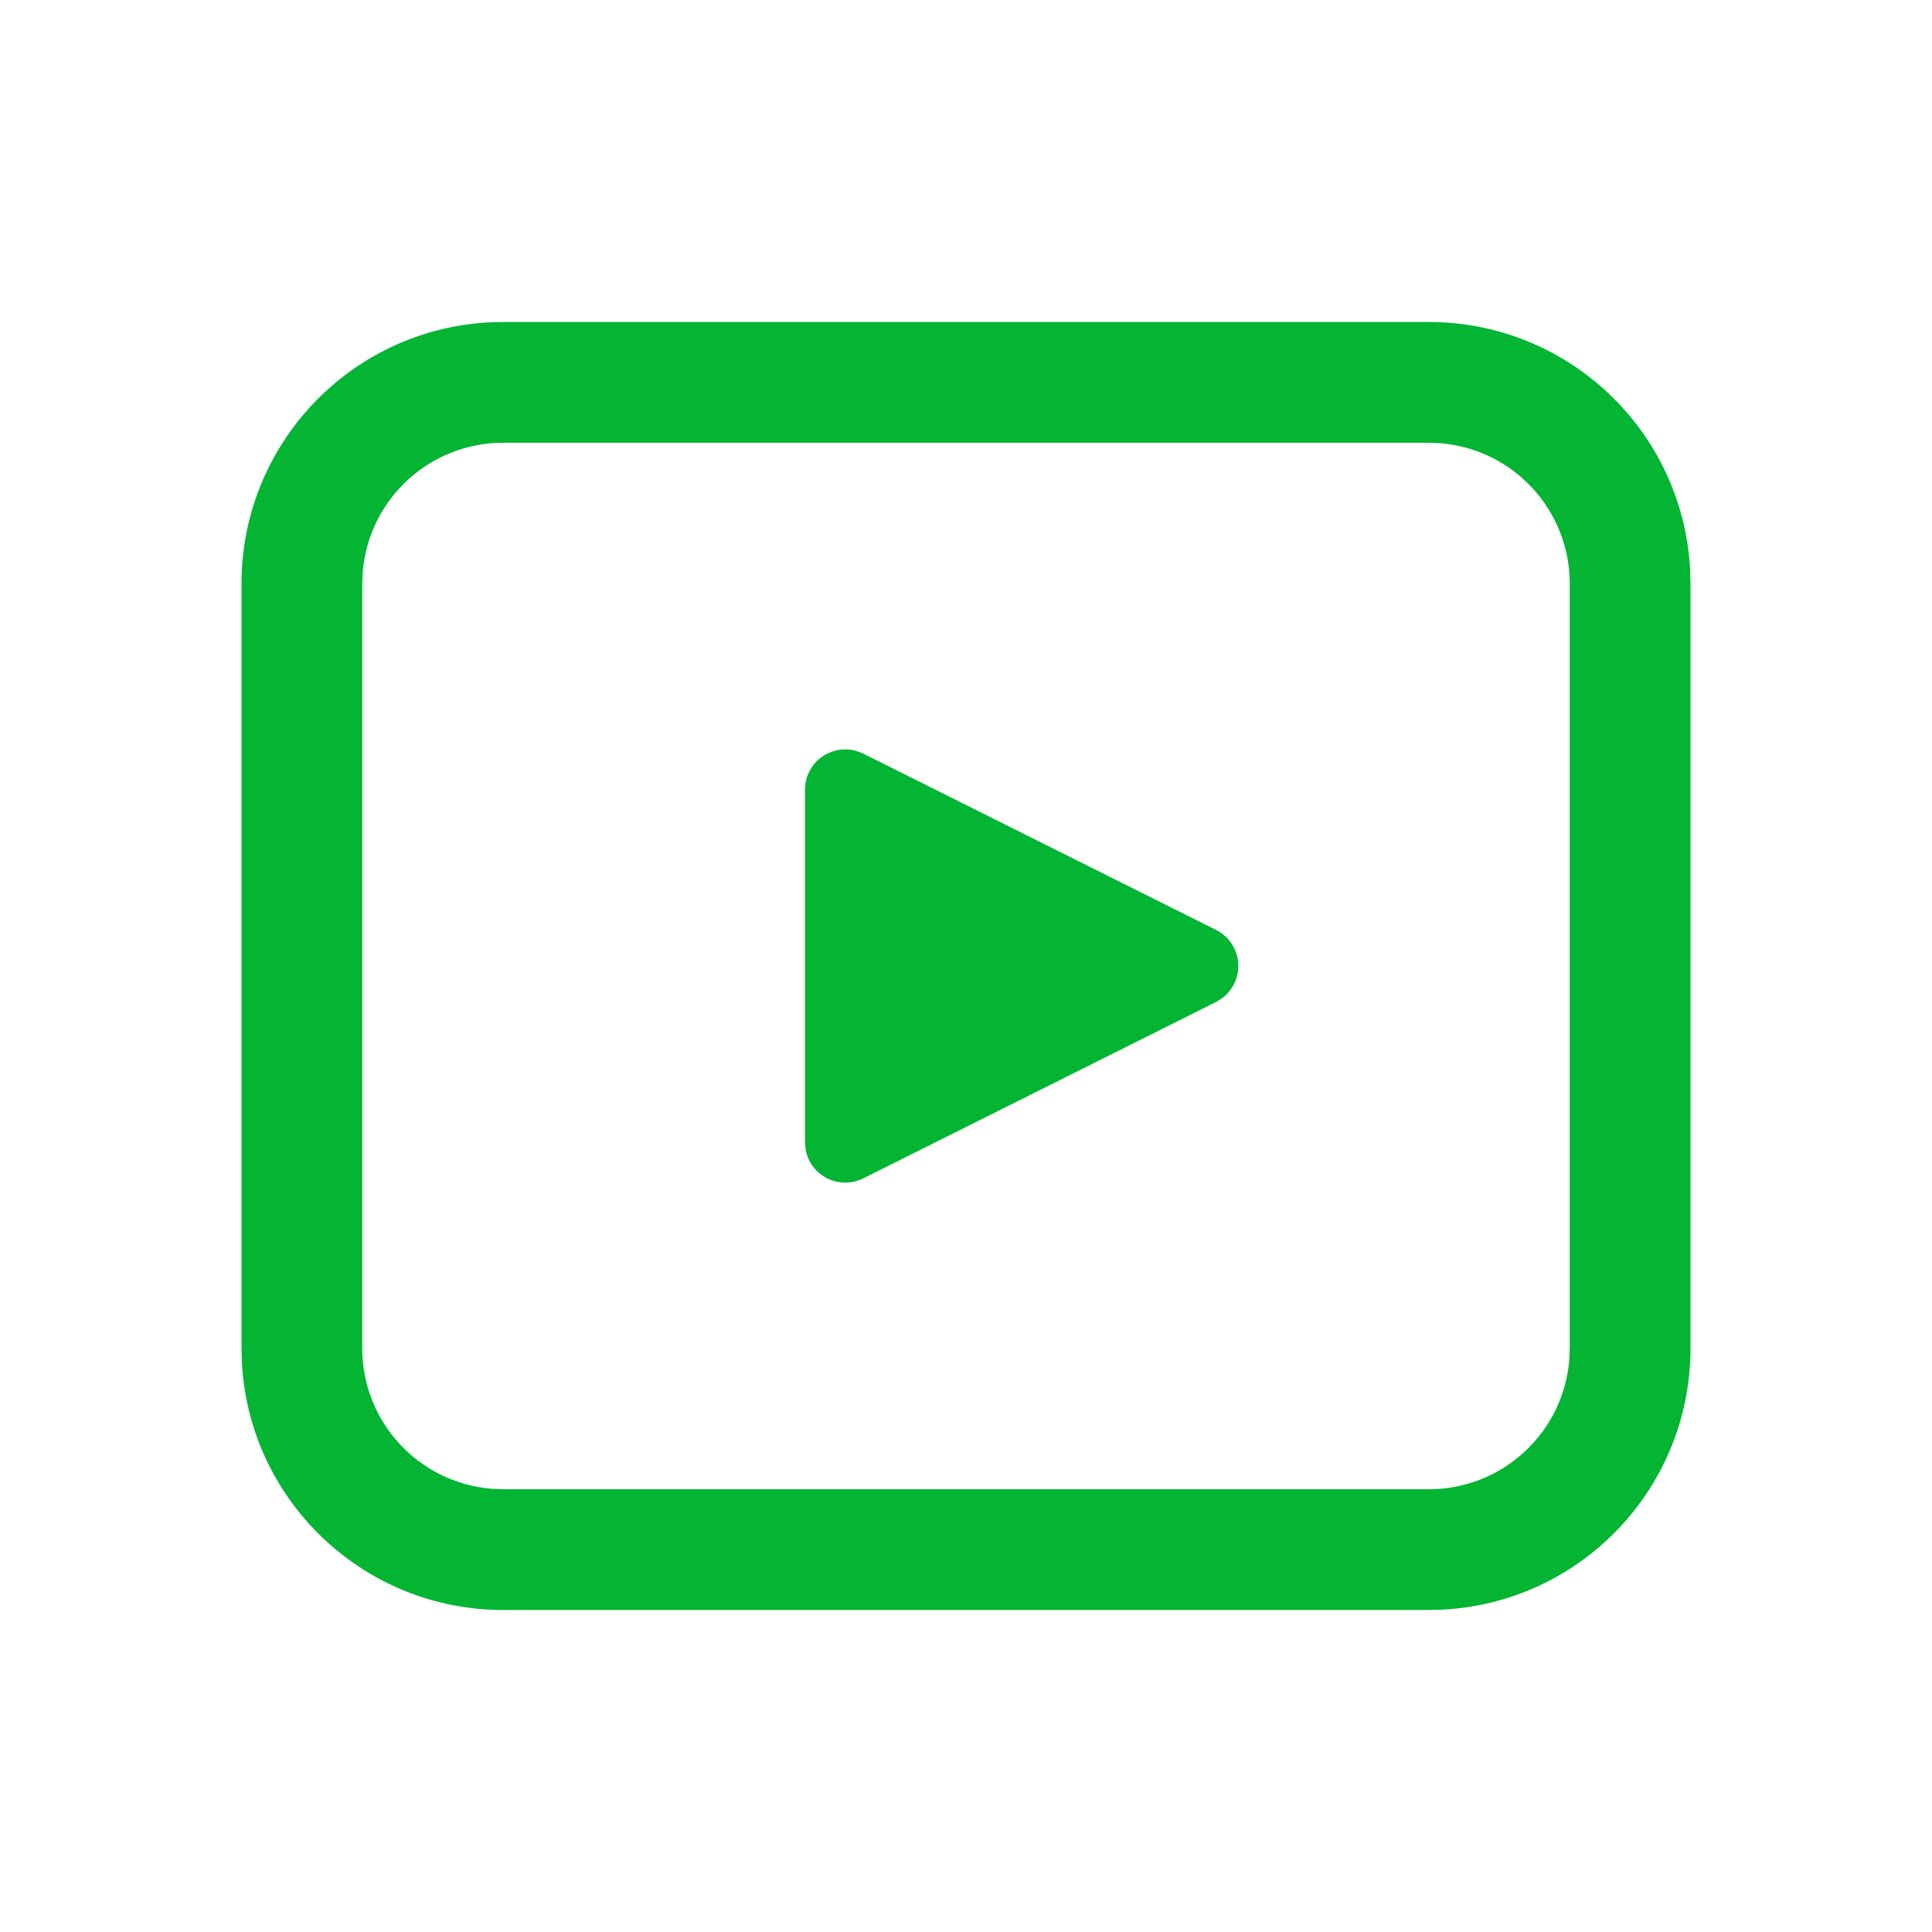
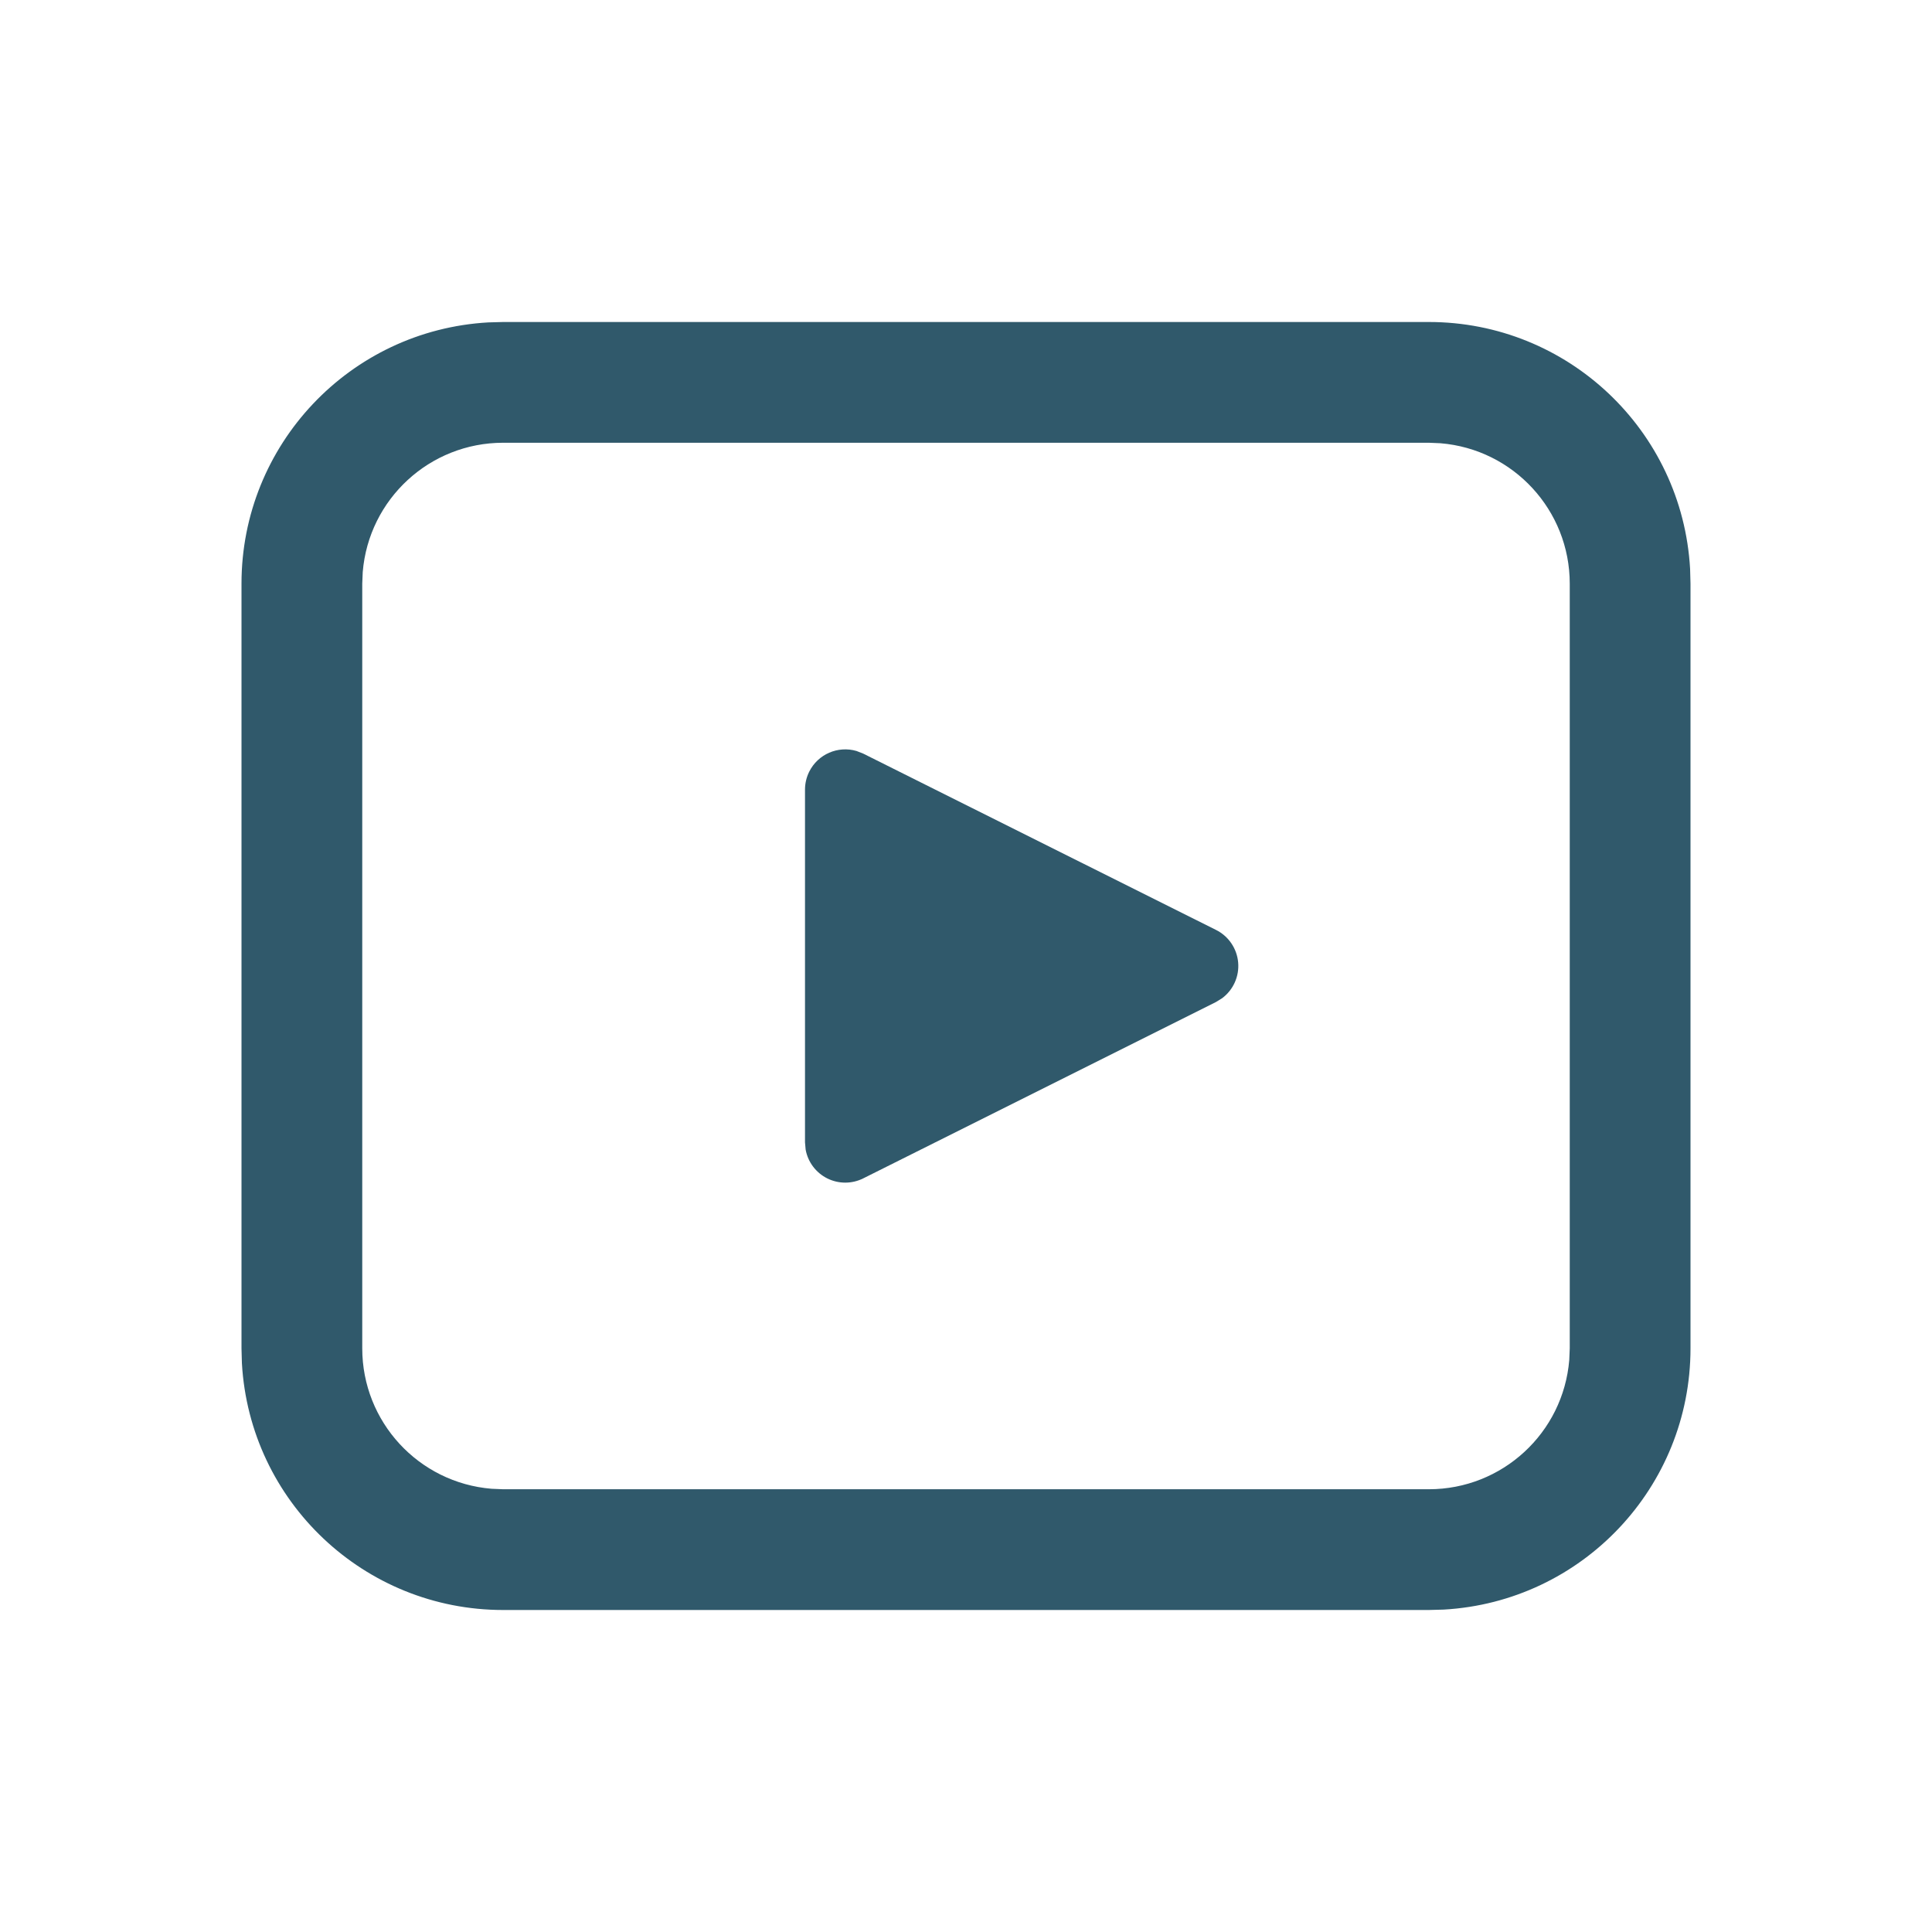
<svg xmlns="http://www.w3.org/2000/svg" width="24" height="24" fill="none">
-   <path fill="#04B533" d="M6.25 4h11.5a3.25 3.25 0 0 1 3.245 3.066L21 7.25v9.5a3.25 3.25 0 0 1-3.066 3.245L17.75 20H6.25a3.25 3.25 0 0 1-3.245-3.066L3 16.75v-9.5a3.25 3.25 0 0 1 3.066-3.245L6.25 4h11.5-11.5Zm11.5 1.5H6.25a1.75 1.75 0 0 0-1.744 1.606L4.5 7.25v9.5a1.75 1.75 0 0 0 1.606 1.744l.144.006h11.5a1.75 1.75 0 0 0 1.744-1.607l.006-.143v-9.5a1.75 1.75 0 0 0-1.607-1.744L17.75 5.5Zm-7.697 4.085a.5.5 0 0 1 .587-.256l.084.033 4.382 2.19a.5.5 0 0 1 .076.848l-.076.047-4.382 2.191a.5.5 0 0 1-.716-.357L10 14.19V9.809a.5.5 0 0 1 .053-.224Z" />
+   <path fill="#30596B" d="M6.25 4h11.5a3.25 3.25 0 0 1 3.245 3.066L21 7.25v9.5a3.25 3.25 0 0 1-3.066 3.245L17.75 20H6.25a3.25 3.25 0 0 1-3.245-3.066L3 16.75v-9.5a3.25 3.25 0 0 1 3.066-3.245L6.25 4h11.5-11.5Zm11.5 1.5H6.25a1.75 1.75 0 0 0-1.744 1.606L4.5 7.25v9.5a1.75 1.75 0 0 0 1.606 1.744l.144.006h11.5a1.75 1.75 0 0 0 1.744-1.607l.006-.143v-9.5a1.75 1.75 0 0 0-1.607-1.744L17.75 5.5Zm-7.697 4.085a.5.5 0 0 1 .587-.256l.084.033 4.382 2.19a.5.5 0 0 1 .076.848l-.076.047-4.382 2.191a.5.5 0 0 1-.716-.357L10 14.19V9.809a.5.5 0 0 1 .053-.224Z" />
</svg>
